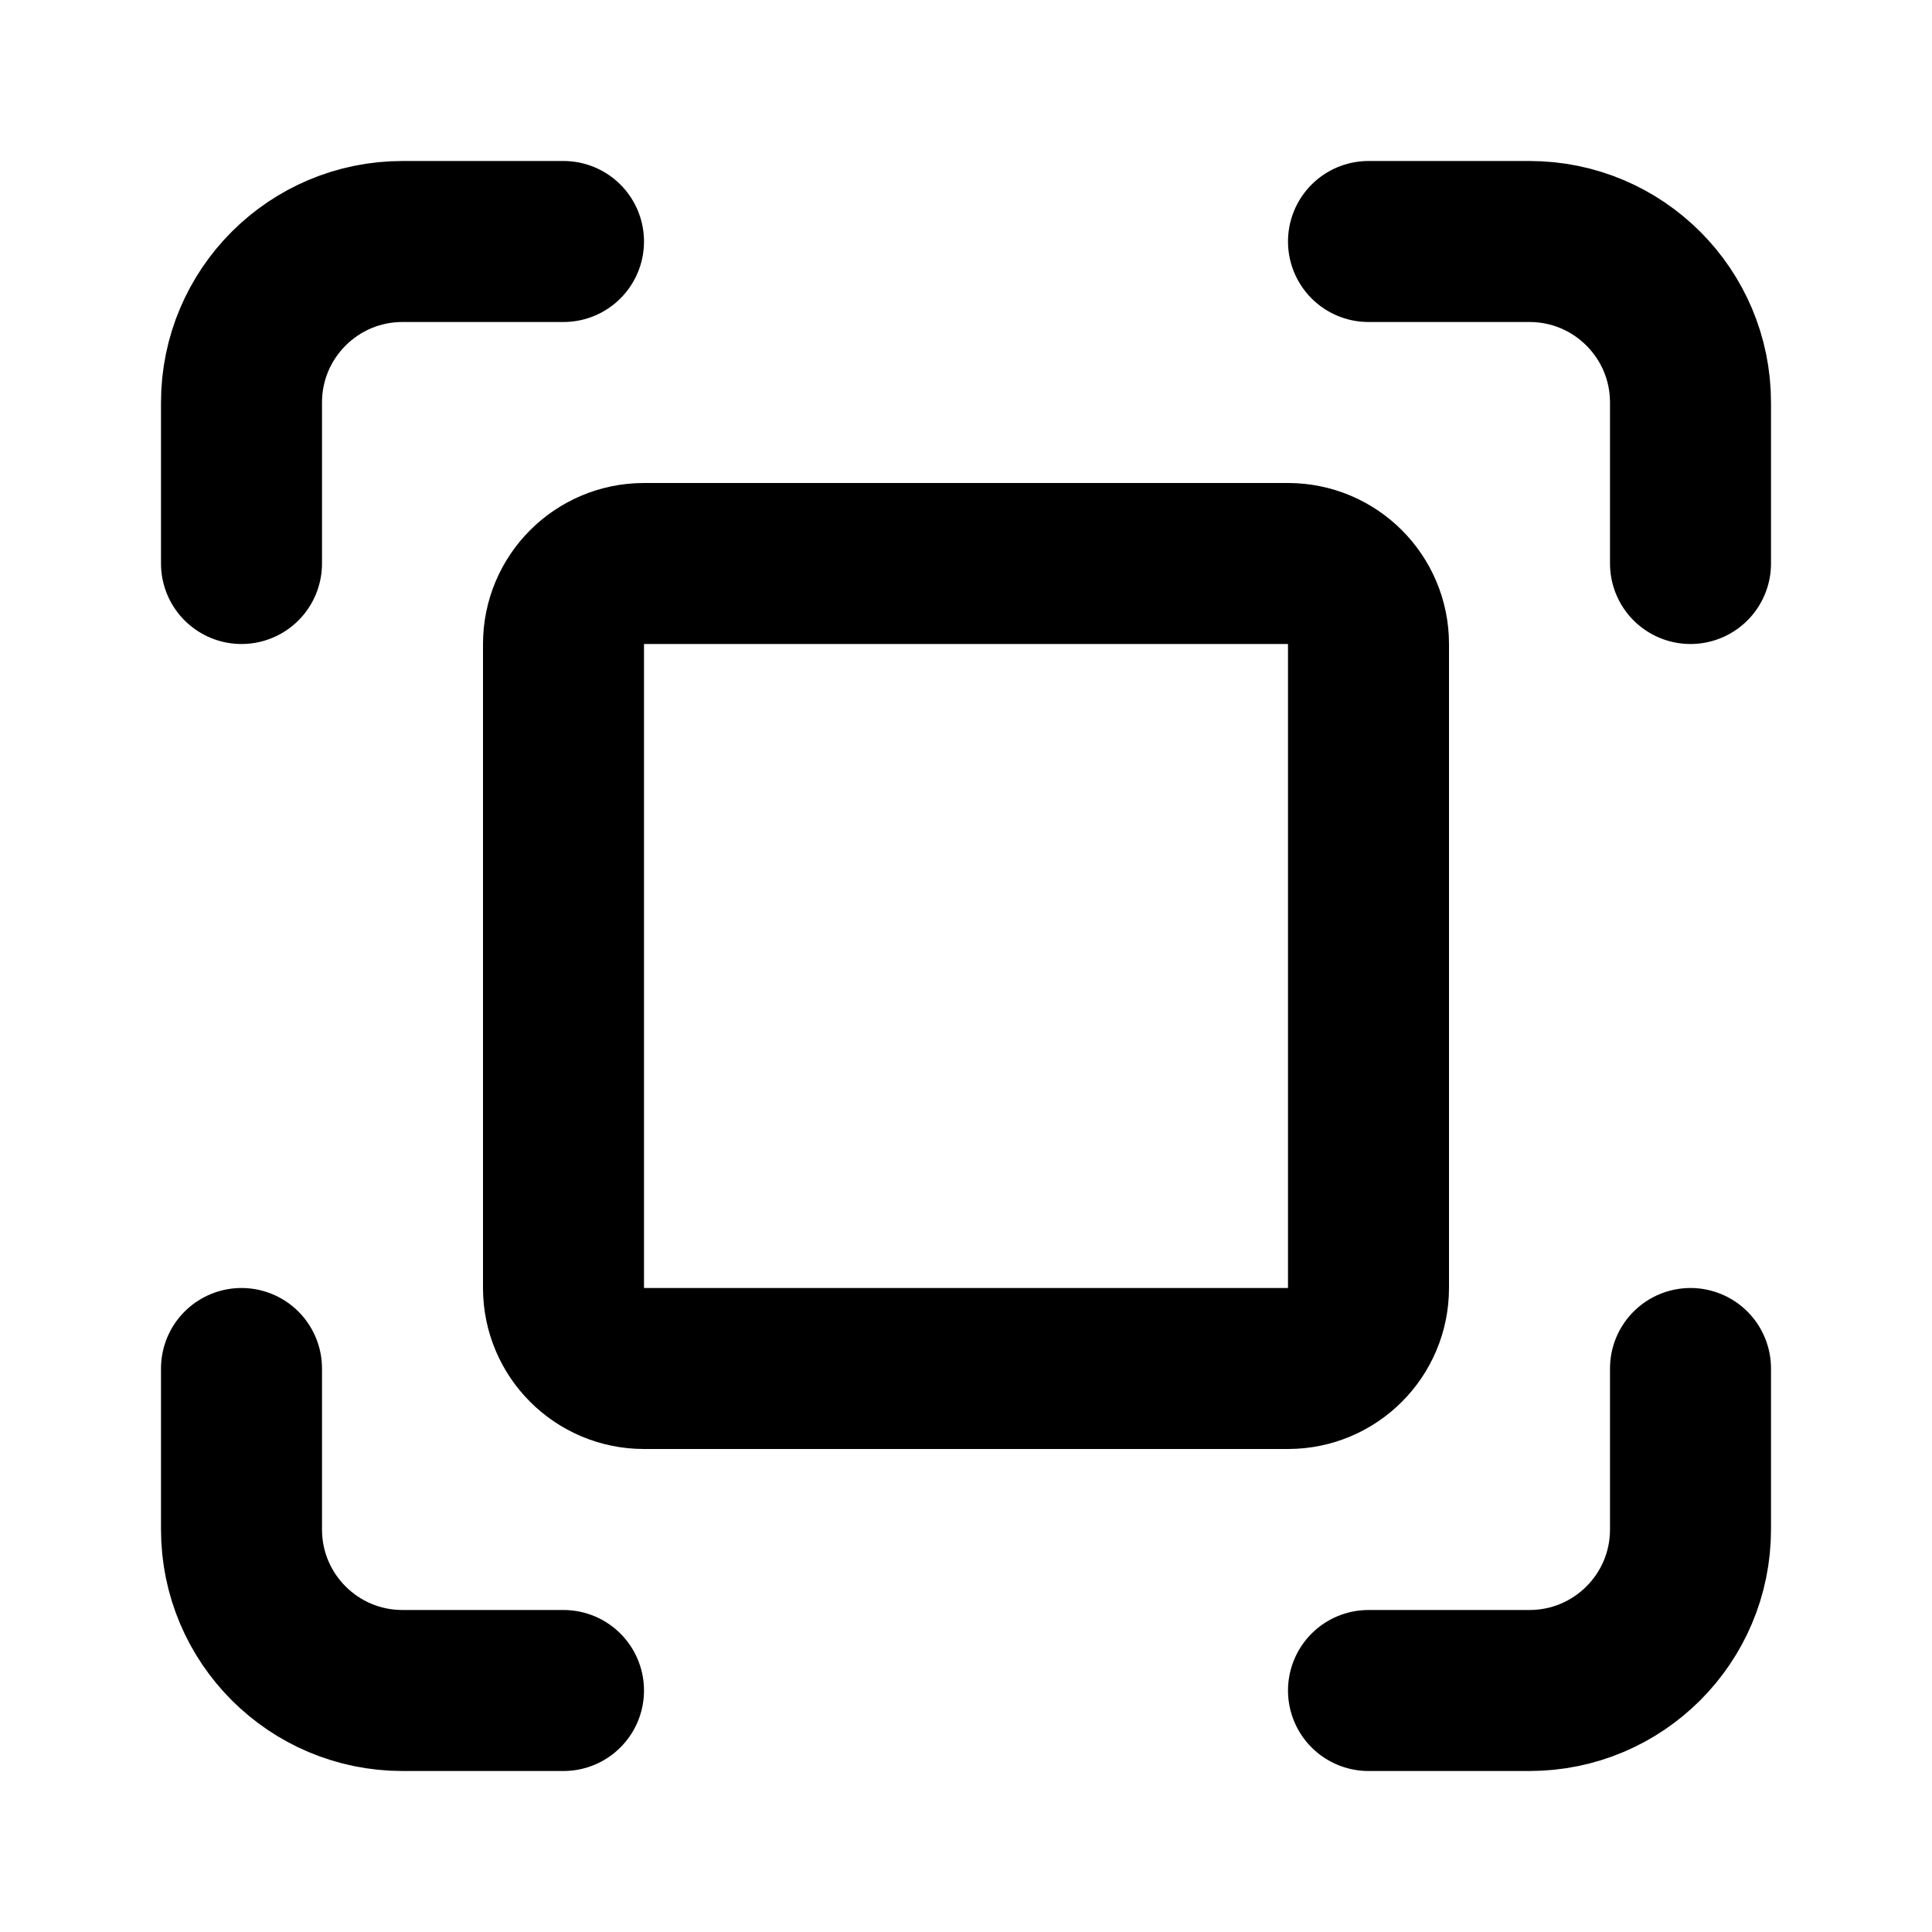
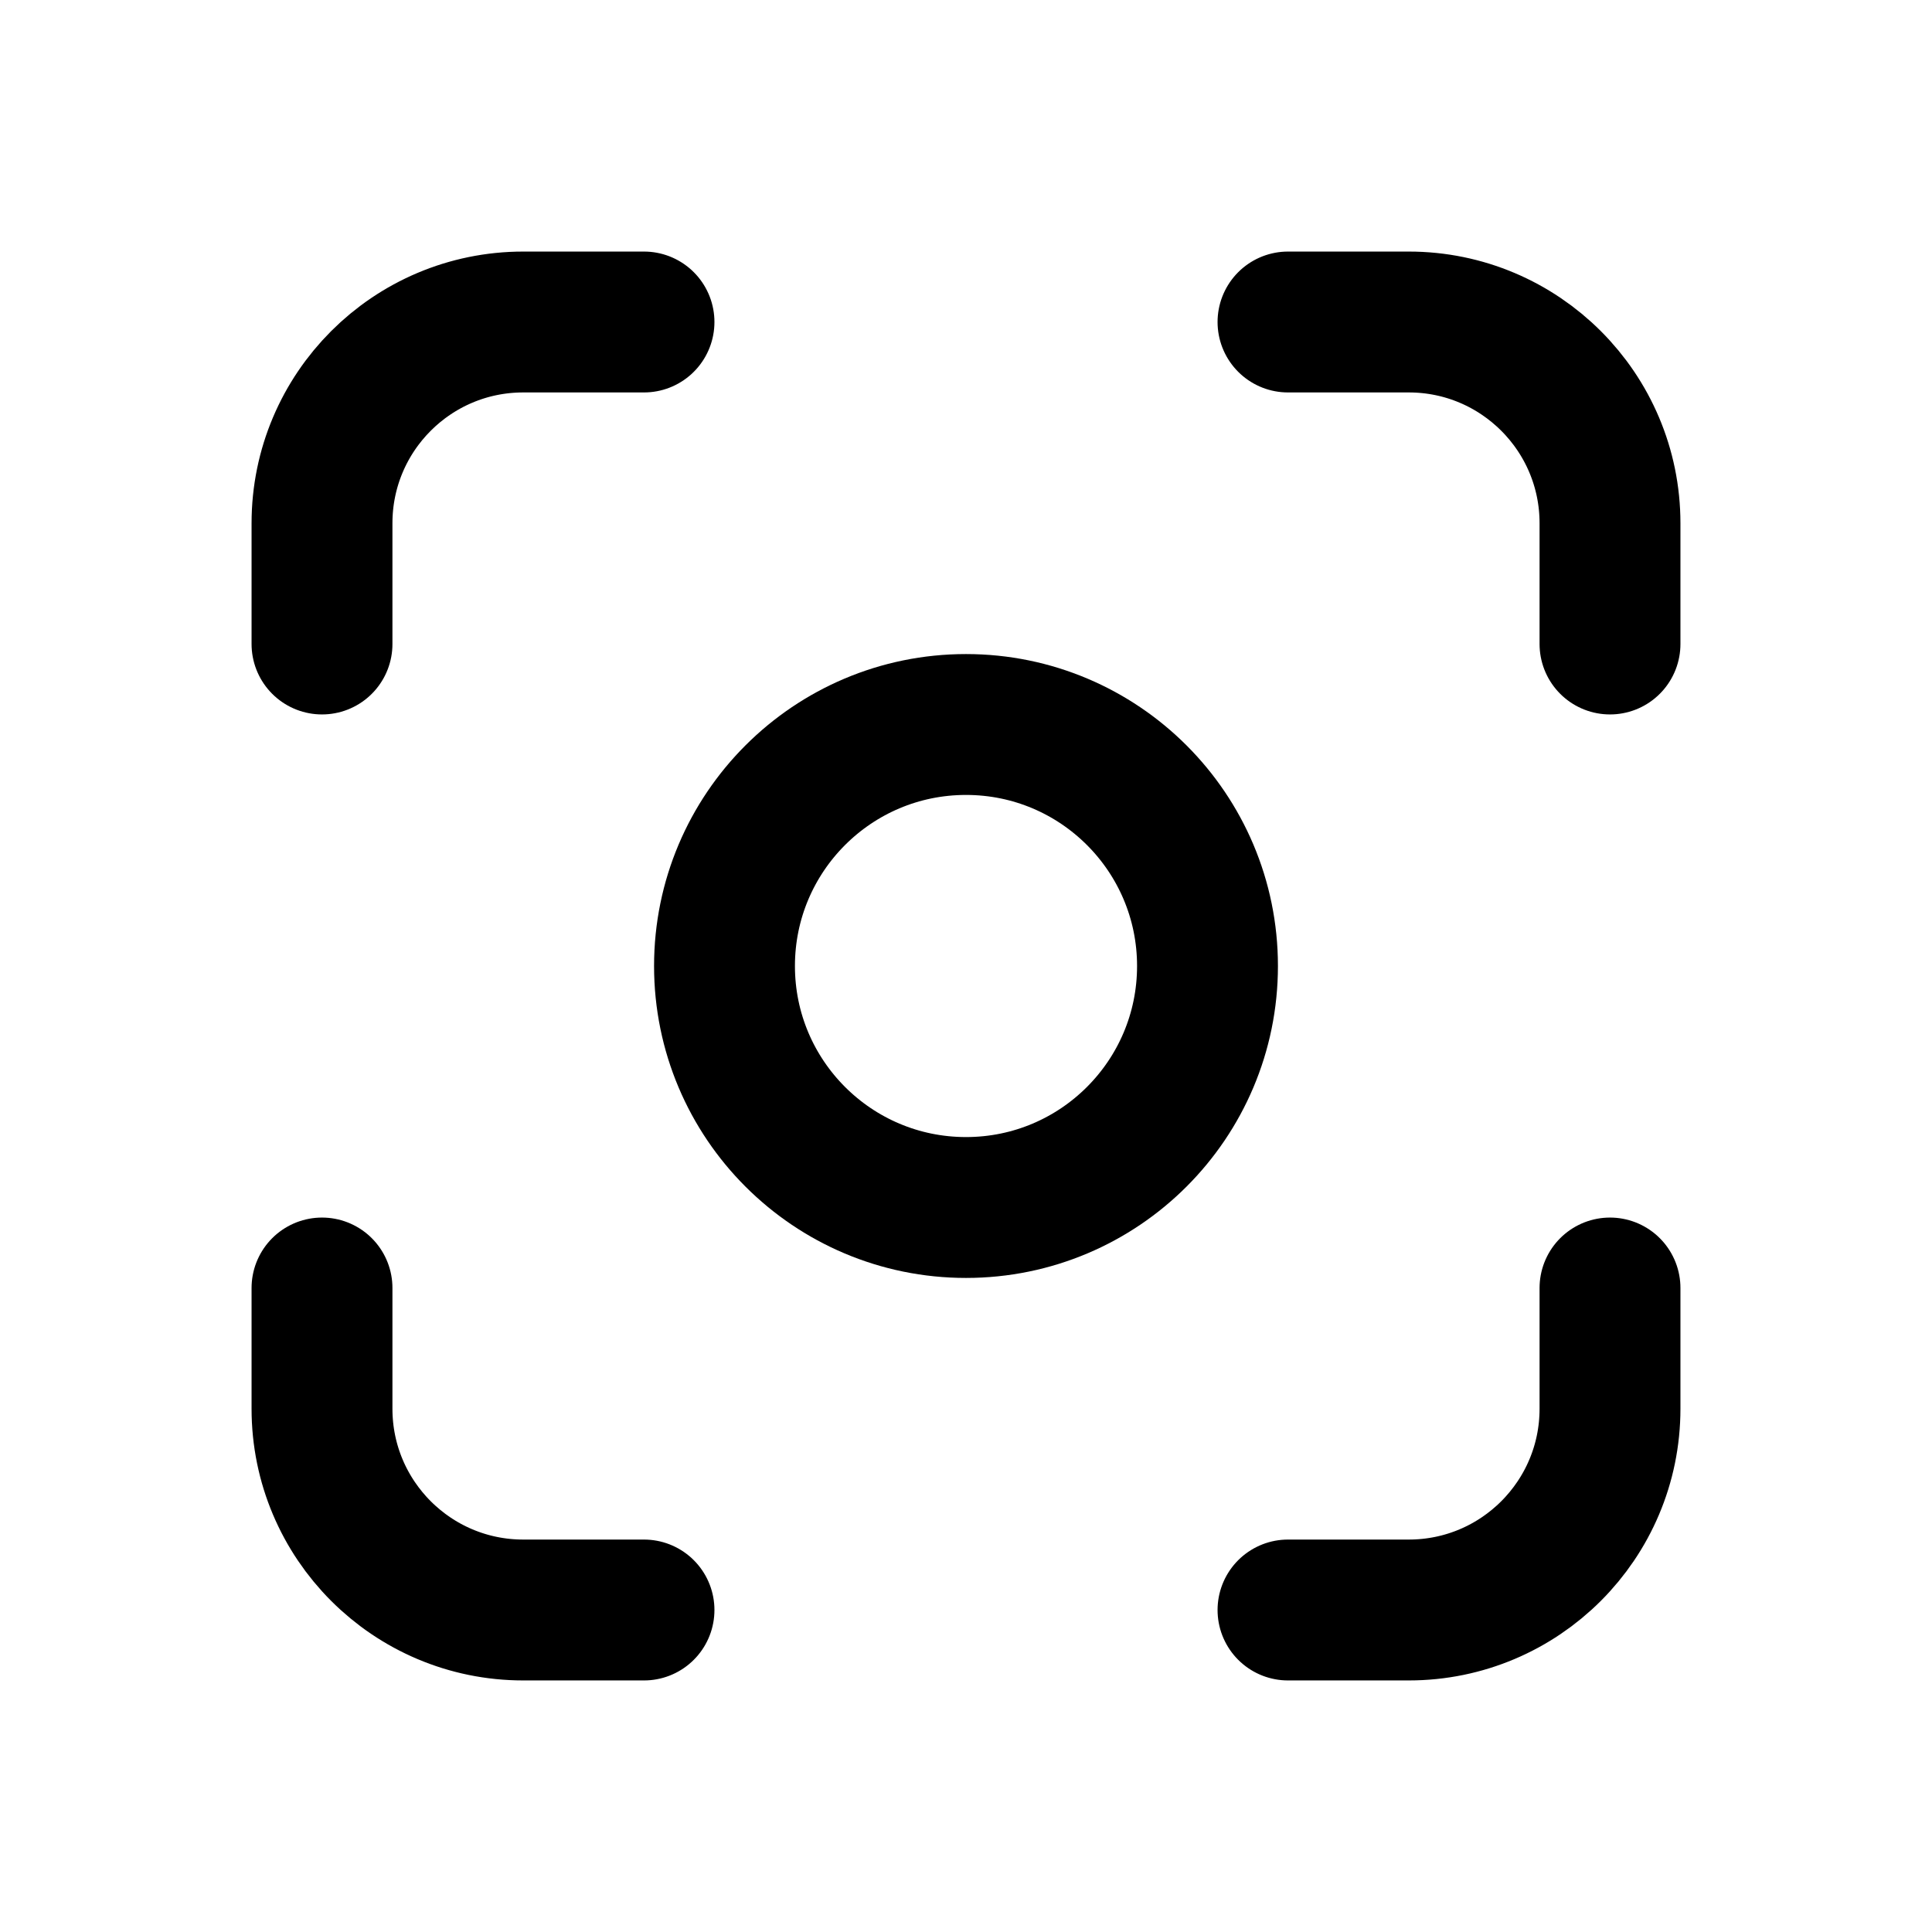
- <svg xmlns="http://www.w3.org/2000/svg" width="15" height="15" viewBox="0 0 24 24" fill="none" stroke="currentColor" stroke-width="2" stroke-linecap="round" stroke-linejoin="round">
-   <path d="M7 3H5a2 2 0 0 0-2 2v2" />
-   <path d="M17 3h2a2 2 0 0 1 2 2v2" />
-   <path d="M21 17v2a2 2 0 0 1-2 2h-2" />
-   <path d="M7 21H5a2 2 0 0 1-2-2v-2" />
-   <rect x="7" y="7" width="10" height="10" rx="1" />
+ <svg xmlns="http://www.w3.org/2000/svg" width="16" height="16" viewBox="0 0 24 24" fill="none" stroke="currentColor" stroke-width="1.75" stroke-linecap="round" stroke-linejoin="round">
+   <path d="M4 8V6.5A2.5 2.5 0 0 1 6.5 4H8M16 4h1.5A2.5 2.5 0 0 1 20 6.5V8M20 16v1.5a2.5 2.5 0 0 1-2.5 2.5H16M8 20H6.5A2.5 2.5 0 0 1 4 17.5V16" />
+   <circle cx="12" cy="12" r="3" />
</svg>
